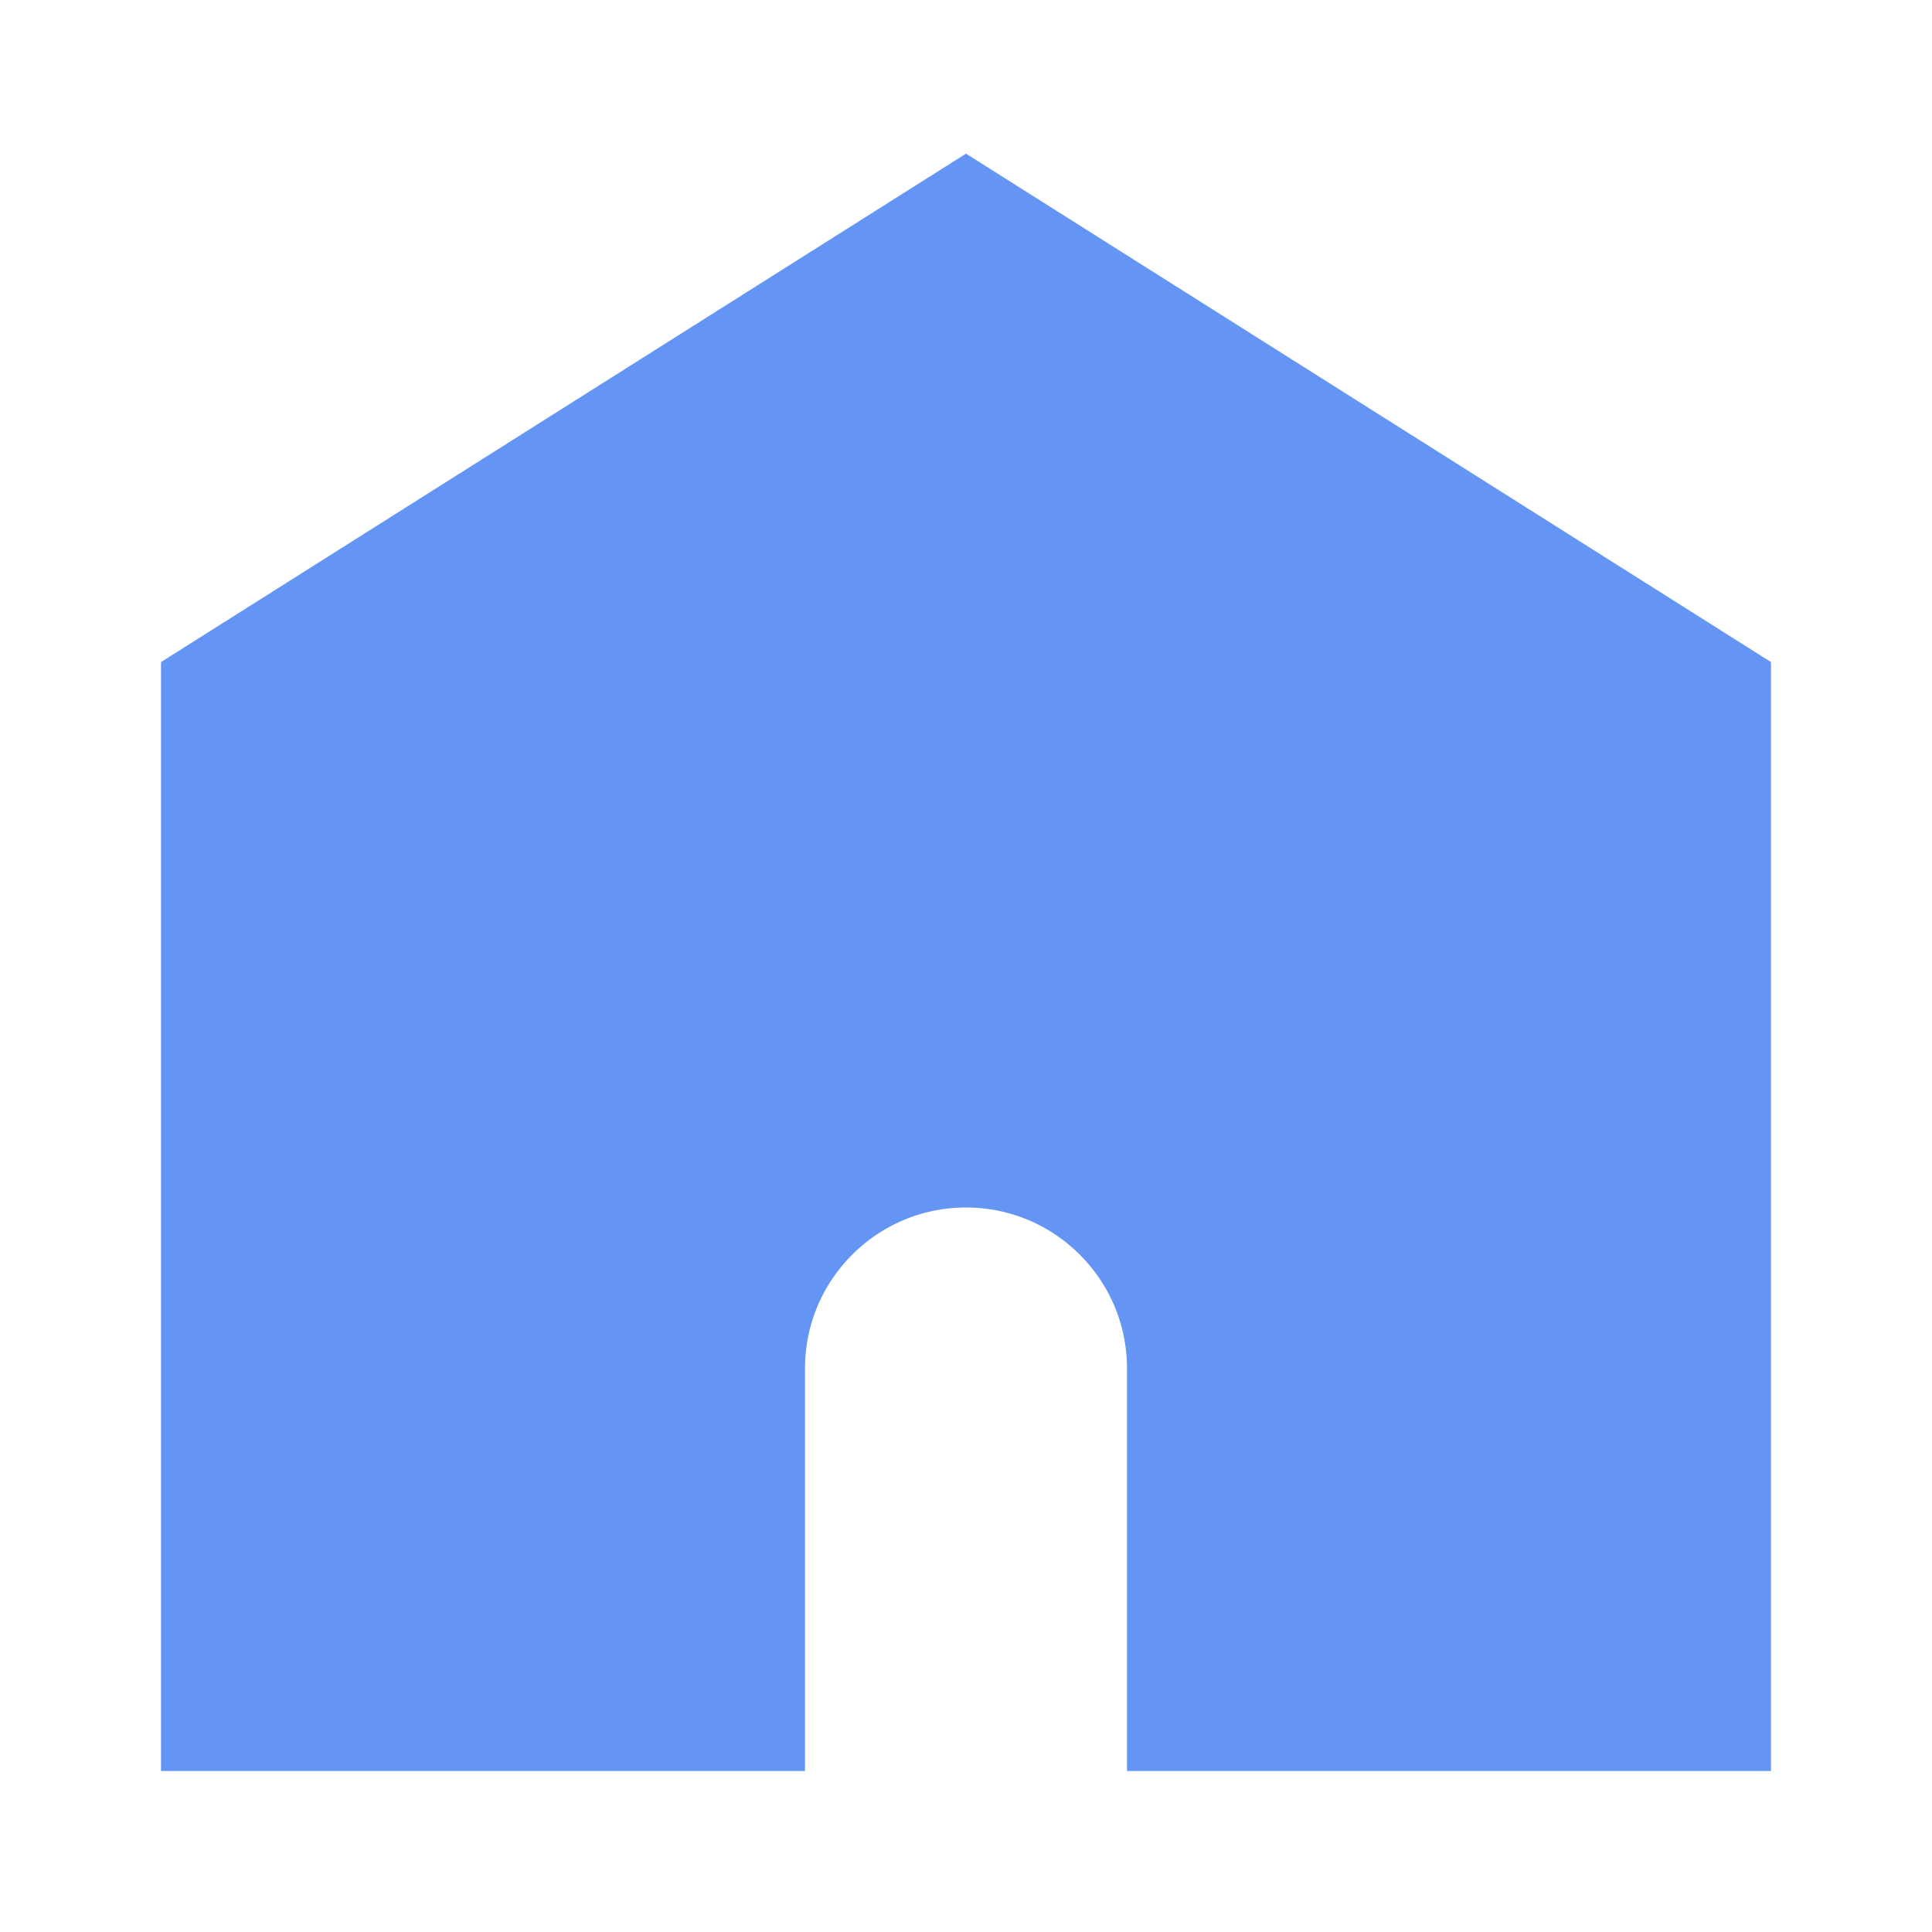
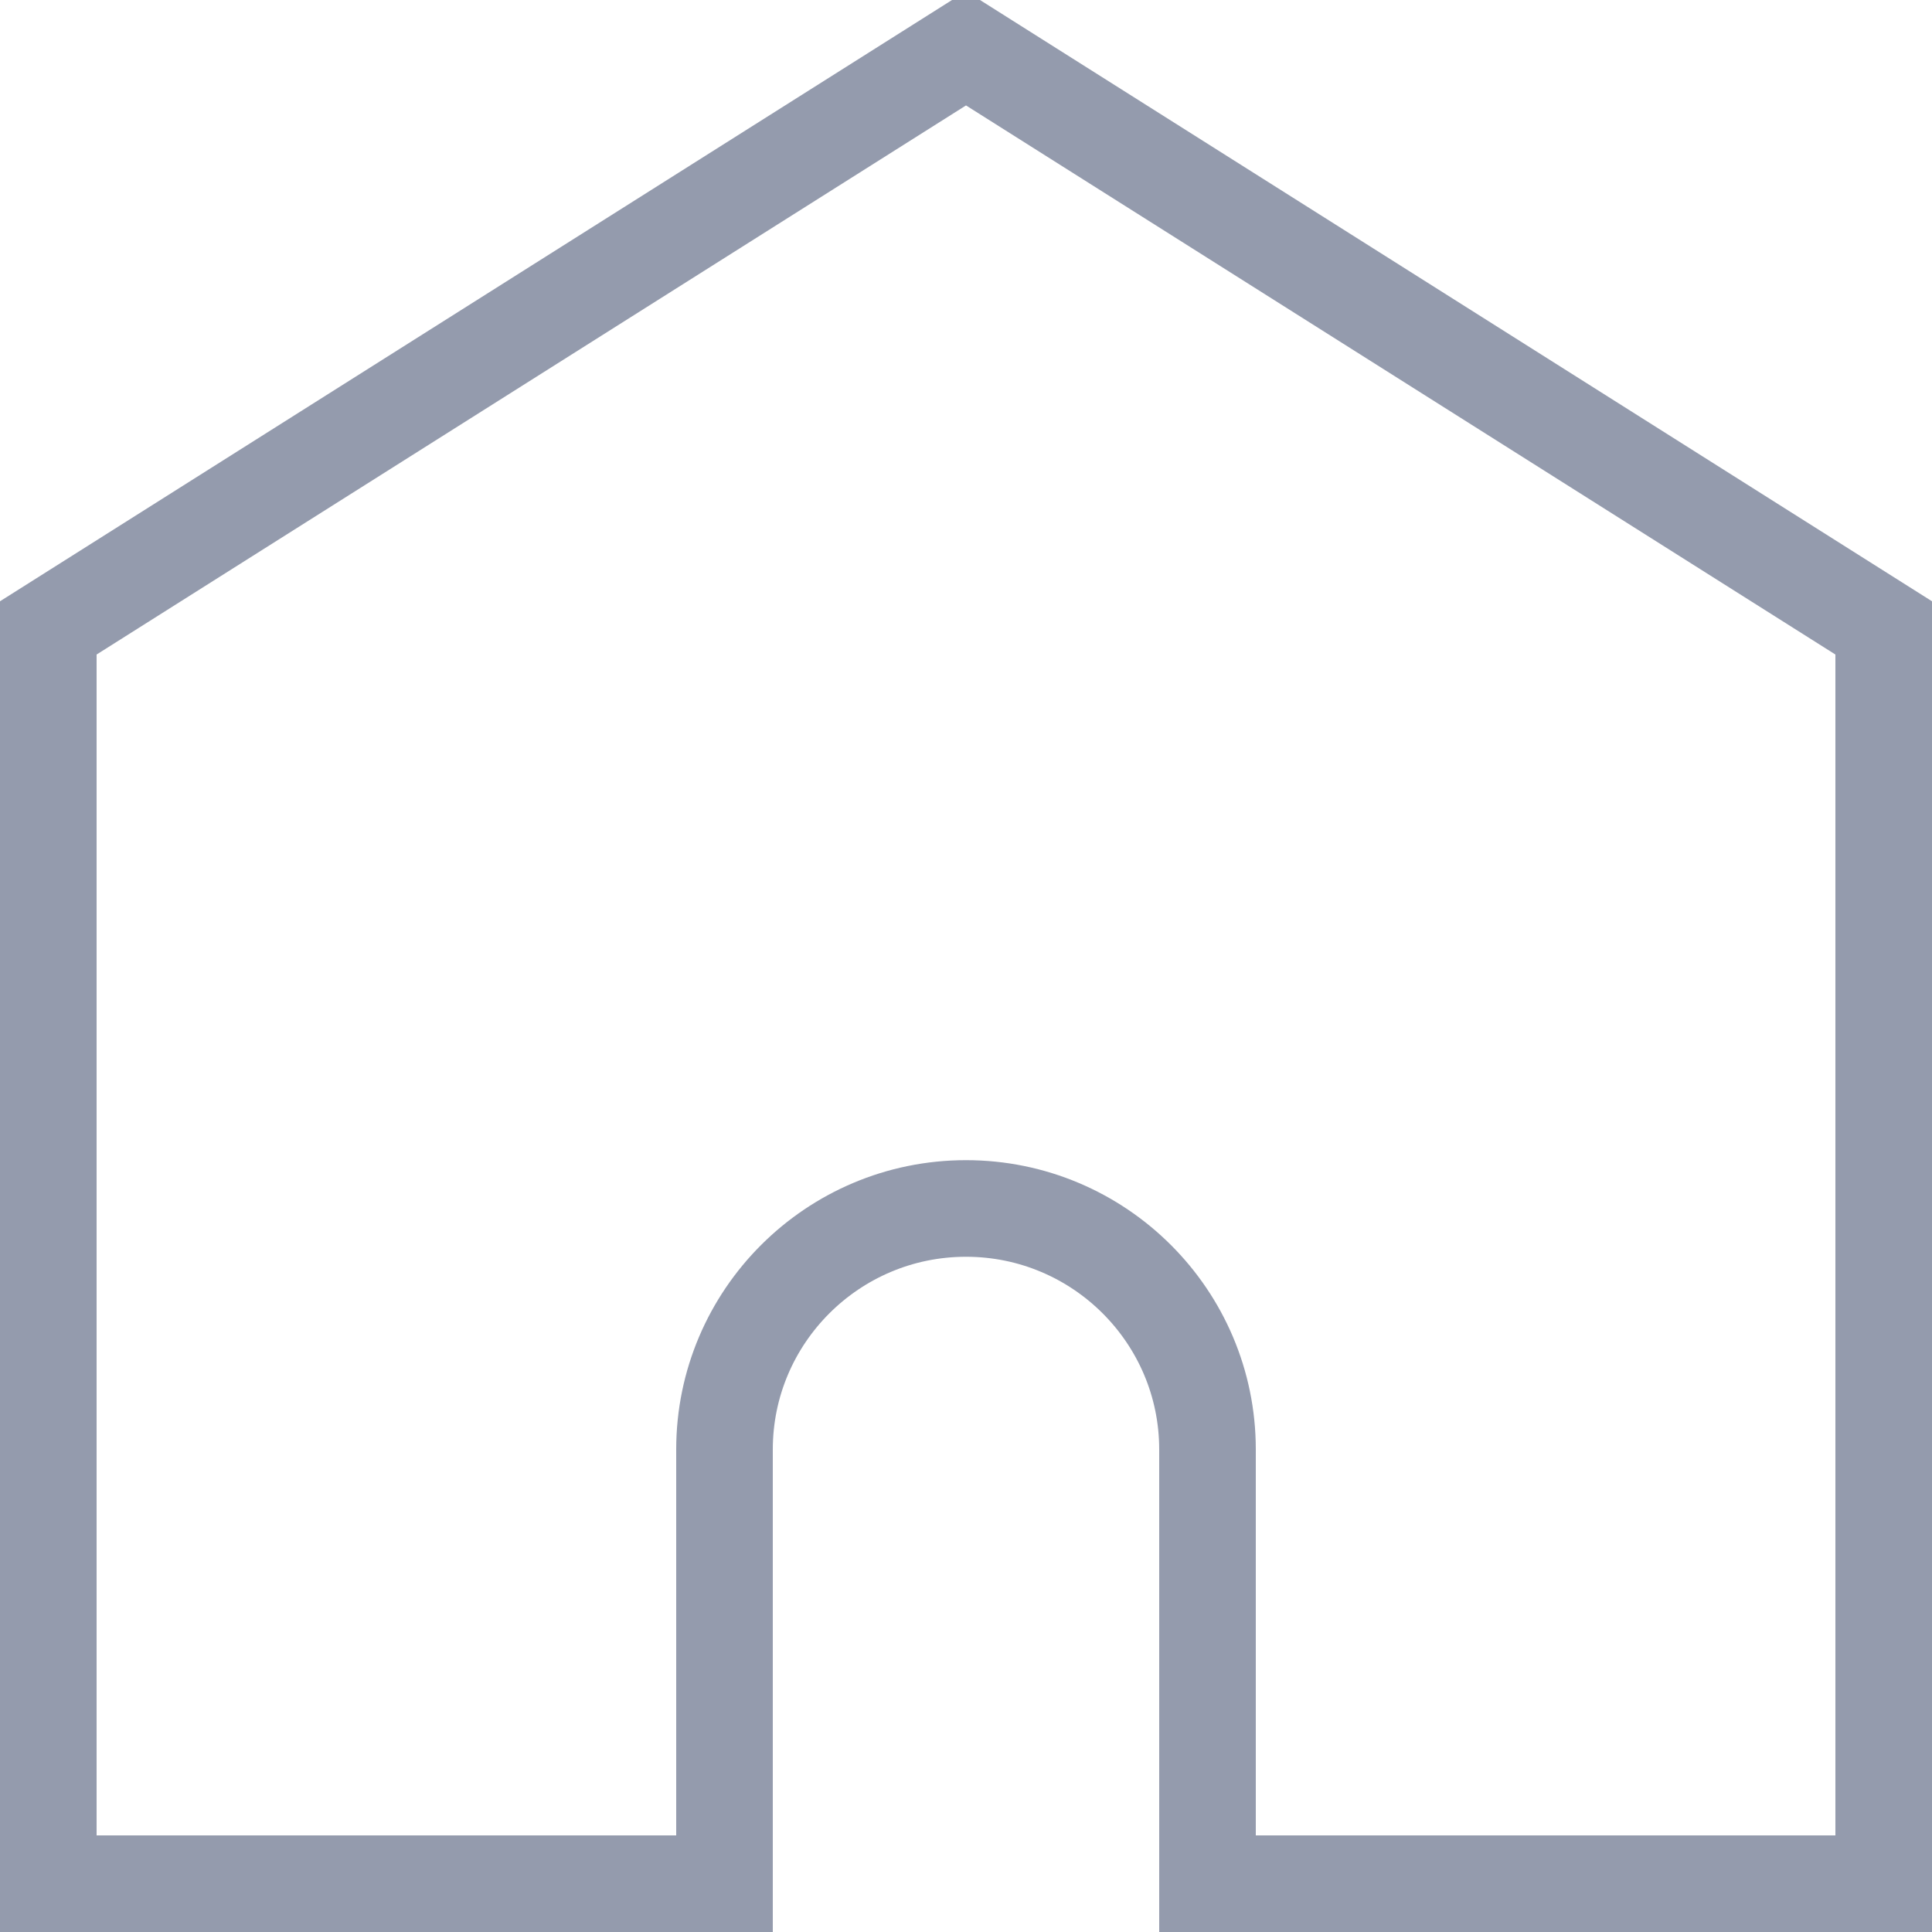
- <svg xmlns="http://www.w3.org/2000/svg" width="24" height="24" viewBox="0 0 24 24" fill="none">
-   <path d="M21.5 8.5L12 2.5L2.5 8.5V21.5H9.5V17C9.5 15.62 10.62 14.5 12 14.5C13.38 14.5 14.5 15.62 14.5 17V18.5V21.5H21.5V8.5Z" fill="#6595F4" stroke="#6595F4" stroke-miterlimit="10" stroke-linecap="round" />
+ <svg xmlns="http://www.w3.org/2000/svg" width="20" height="20" viewBox="0 0 20 20" fill="none">
+   <path d="M19.5 19.5V6.5L10 0.5L0.5 6.5V19.5H7.5V15.005C7.5 13.629 8.62 12.51 10 12.51C11.38 12.51 12.5 13.629 12.5 15.005V16.5V19.5H19.5Z" stroke="#949BAD" stroke-miterlimit="10" />
</svg>
